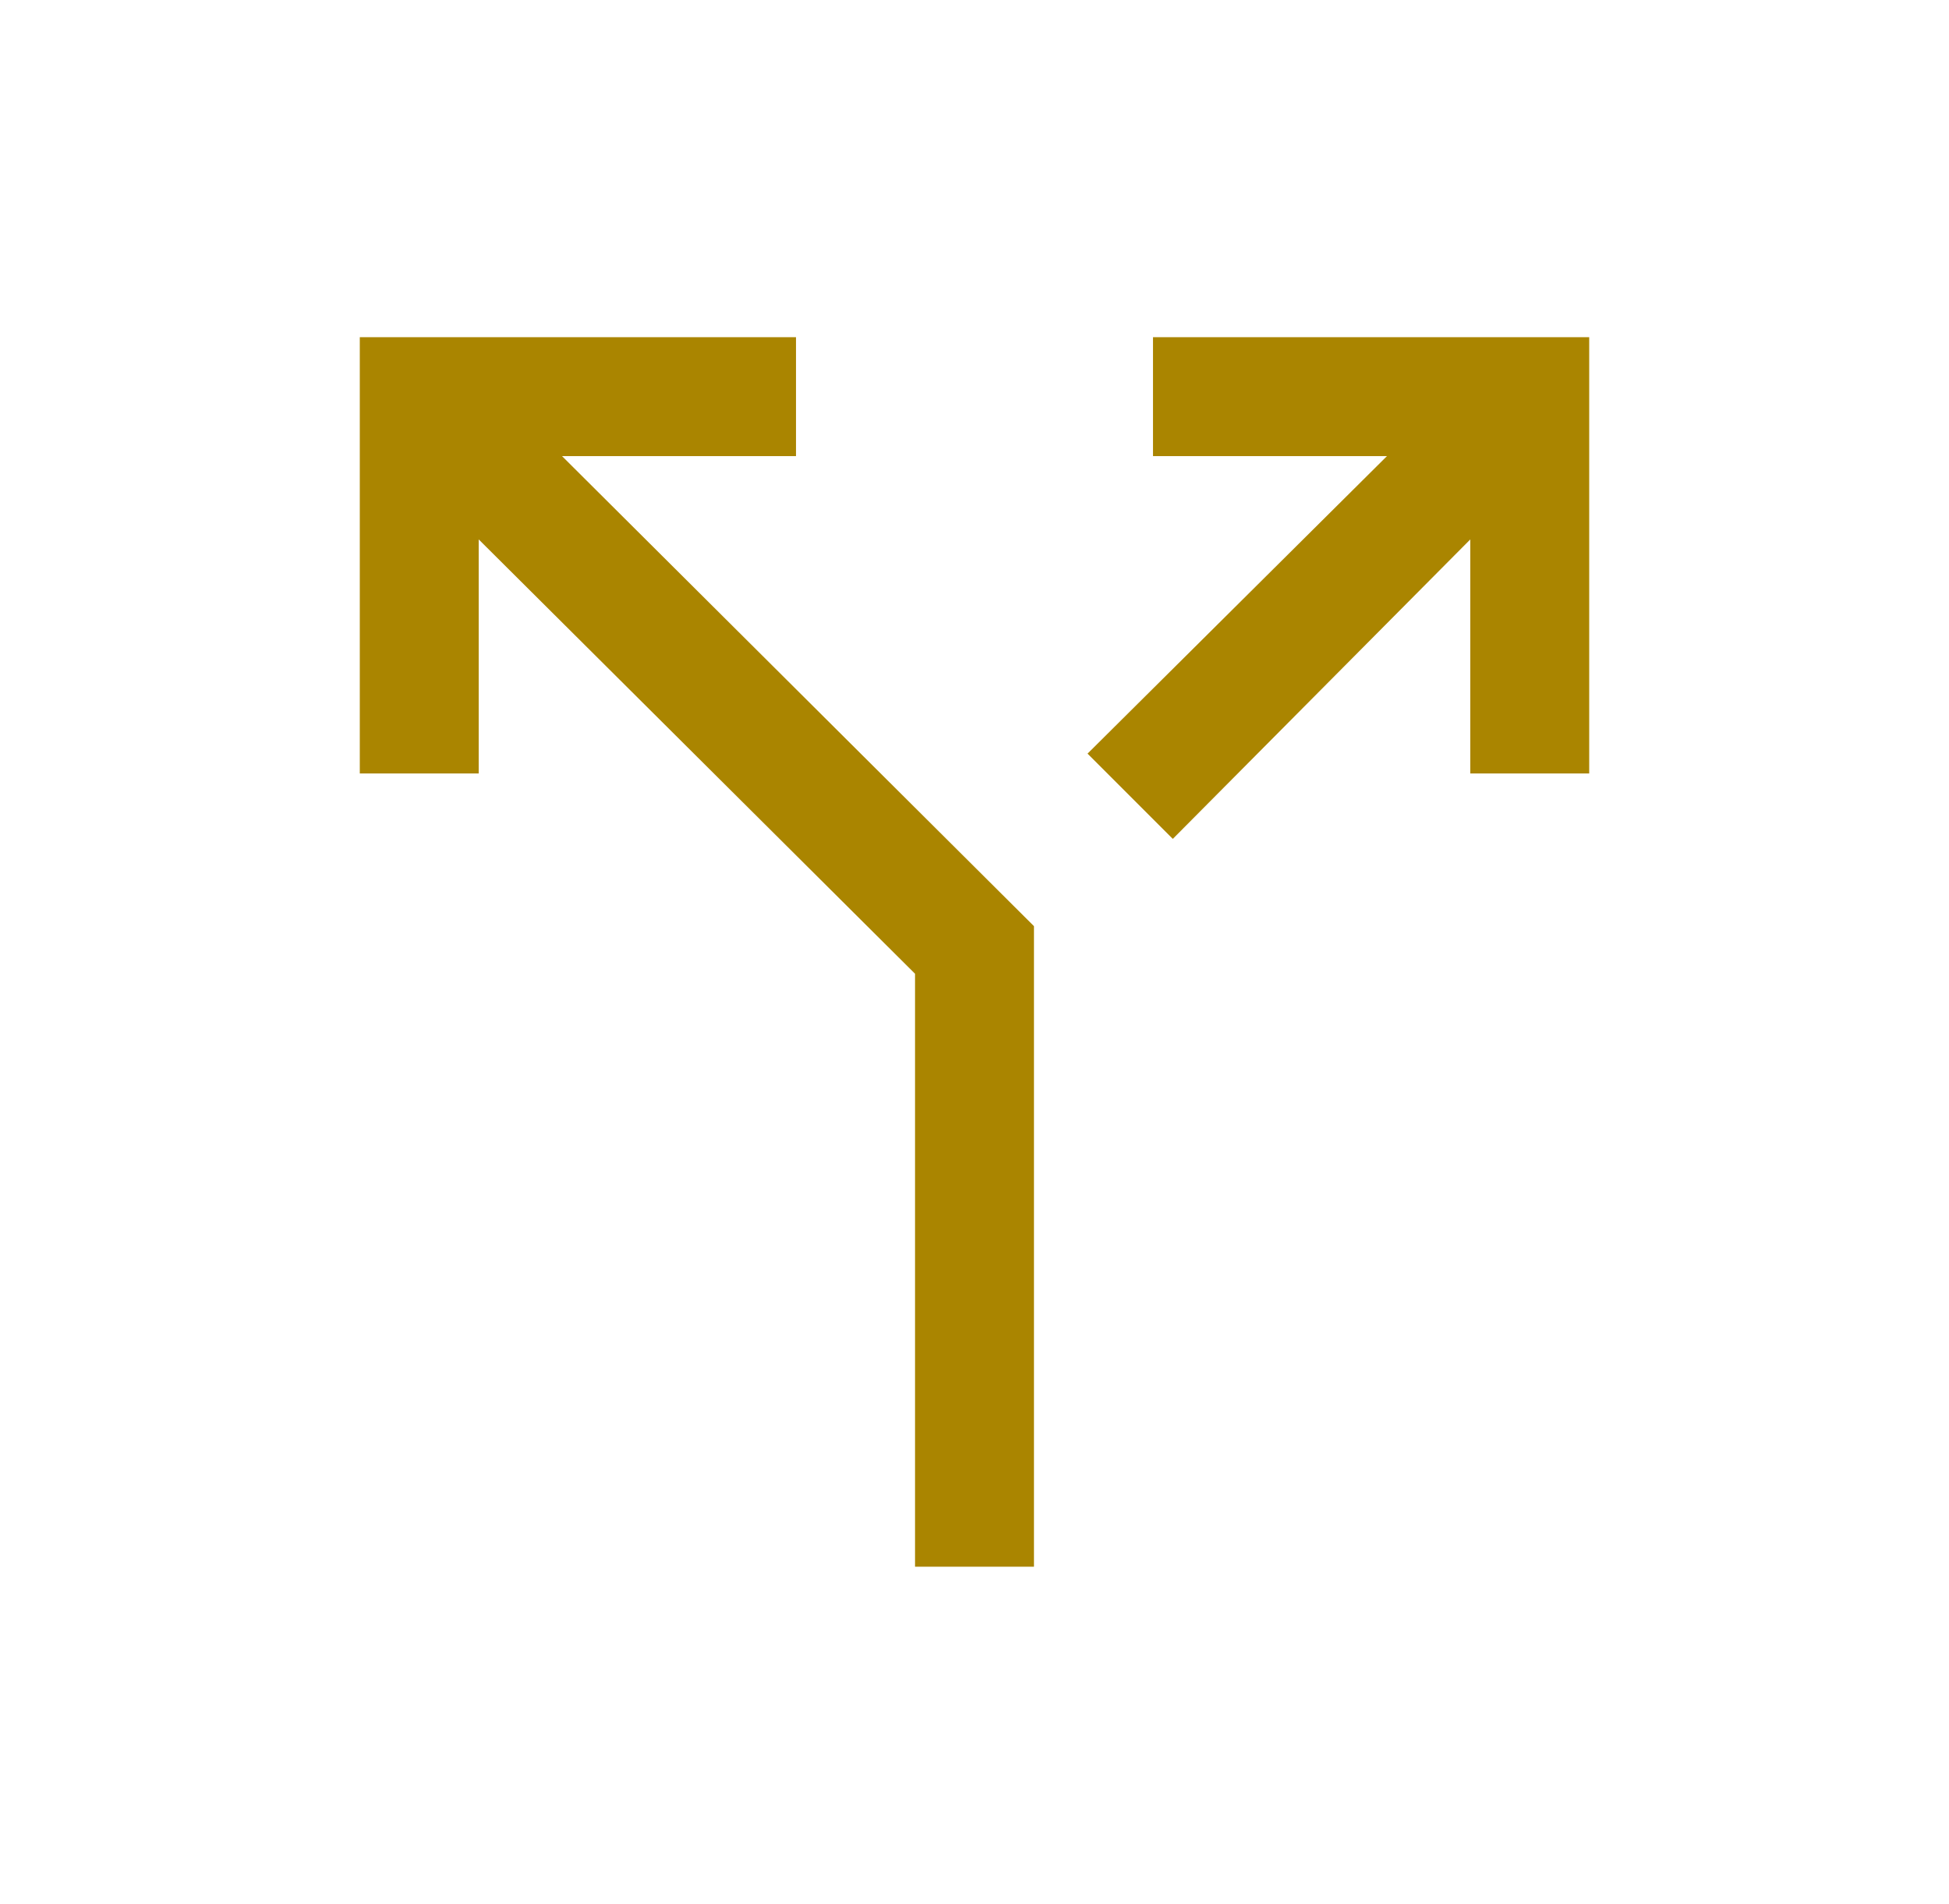
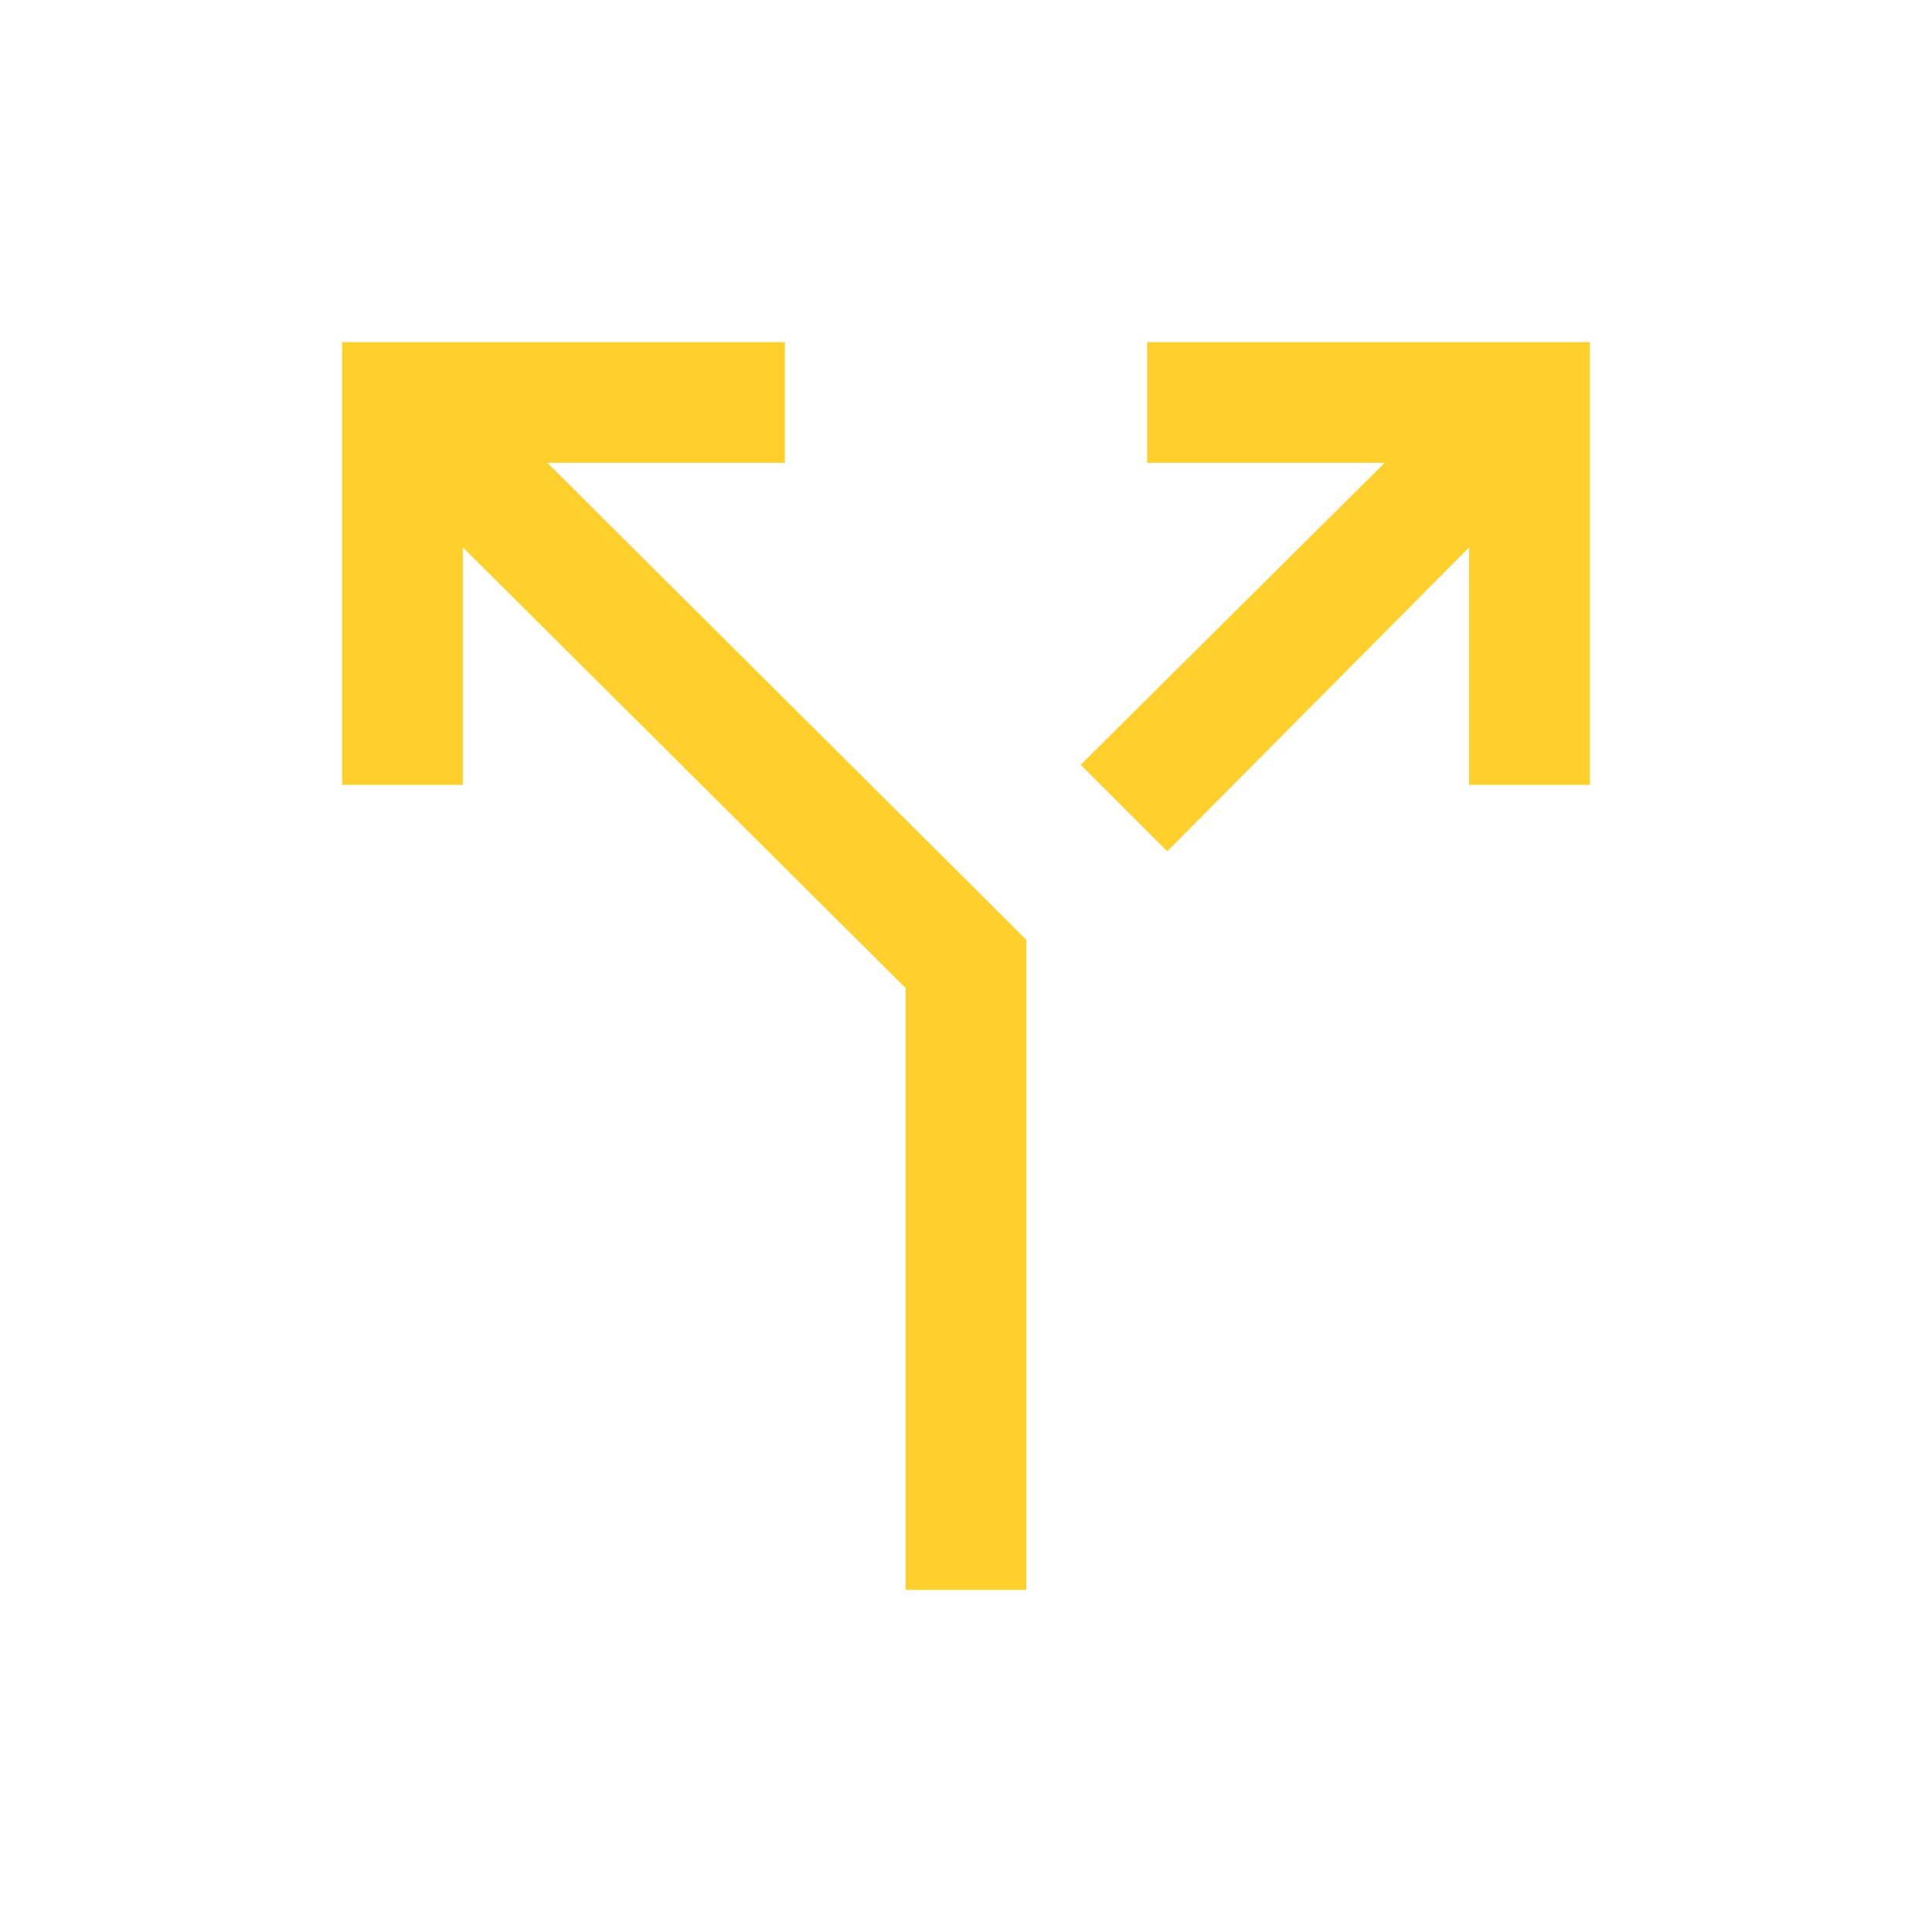
- <svg xmlns="http://www.w3.org/2000/svg" width="43" height="42" viewBox="0 0 43 42" fill="none">
-   <mask id="mask0_1526_10327" style="mask-type:alpha" maskUnits="userSpaceOnUse" x="0" y="0" width="43" height="42">
-     <rect x="0.5" width="42" height="42" fill="#D9D9D9" />
+ <svg xmlns="http://www.w3.org/2000/svg" width="42" height="42" viewBox="0 0 42 42" fill="none">
+   <mask id="mask0_2075_22870" style="mask-type:alpha" maskUnits="userSpaceOnUse" x="0" y="0" width="42" height="42">
+     <rect width="42" height="42" fill="#D9D9D9" />
  </mask>
-   <g mask="url(#mask0_1526_10327)">
-     <path d="M20.188 34.562V21.481L10.562 11.9V17.062H7.938V7.438H17.562V10.062H12.4L22.812 20.431V34.562H20.188ZM25.875 18.506L23.994 16.625L30.6 10.062H25.438V7.438H35.062V17.062H32.438V11.9L25.875 18.506Z" fill="#AA8500" />
+   <g mask="url(#mask0_2075_22870)">
+     <path d="M19.688 34.562V21.481L10.062 11.9V17.062H7.438V7.438H17.062V10.062H11.9L22.312 20.431V34.562H19.688ZM25.375 18.506L23.494 16.625L30.1 10.062H24.938V7.438H34.562V17.062H31.938V11.9L25.375 18.506Z" fill="#FFD02B" />
  </g>
</svg>
